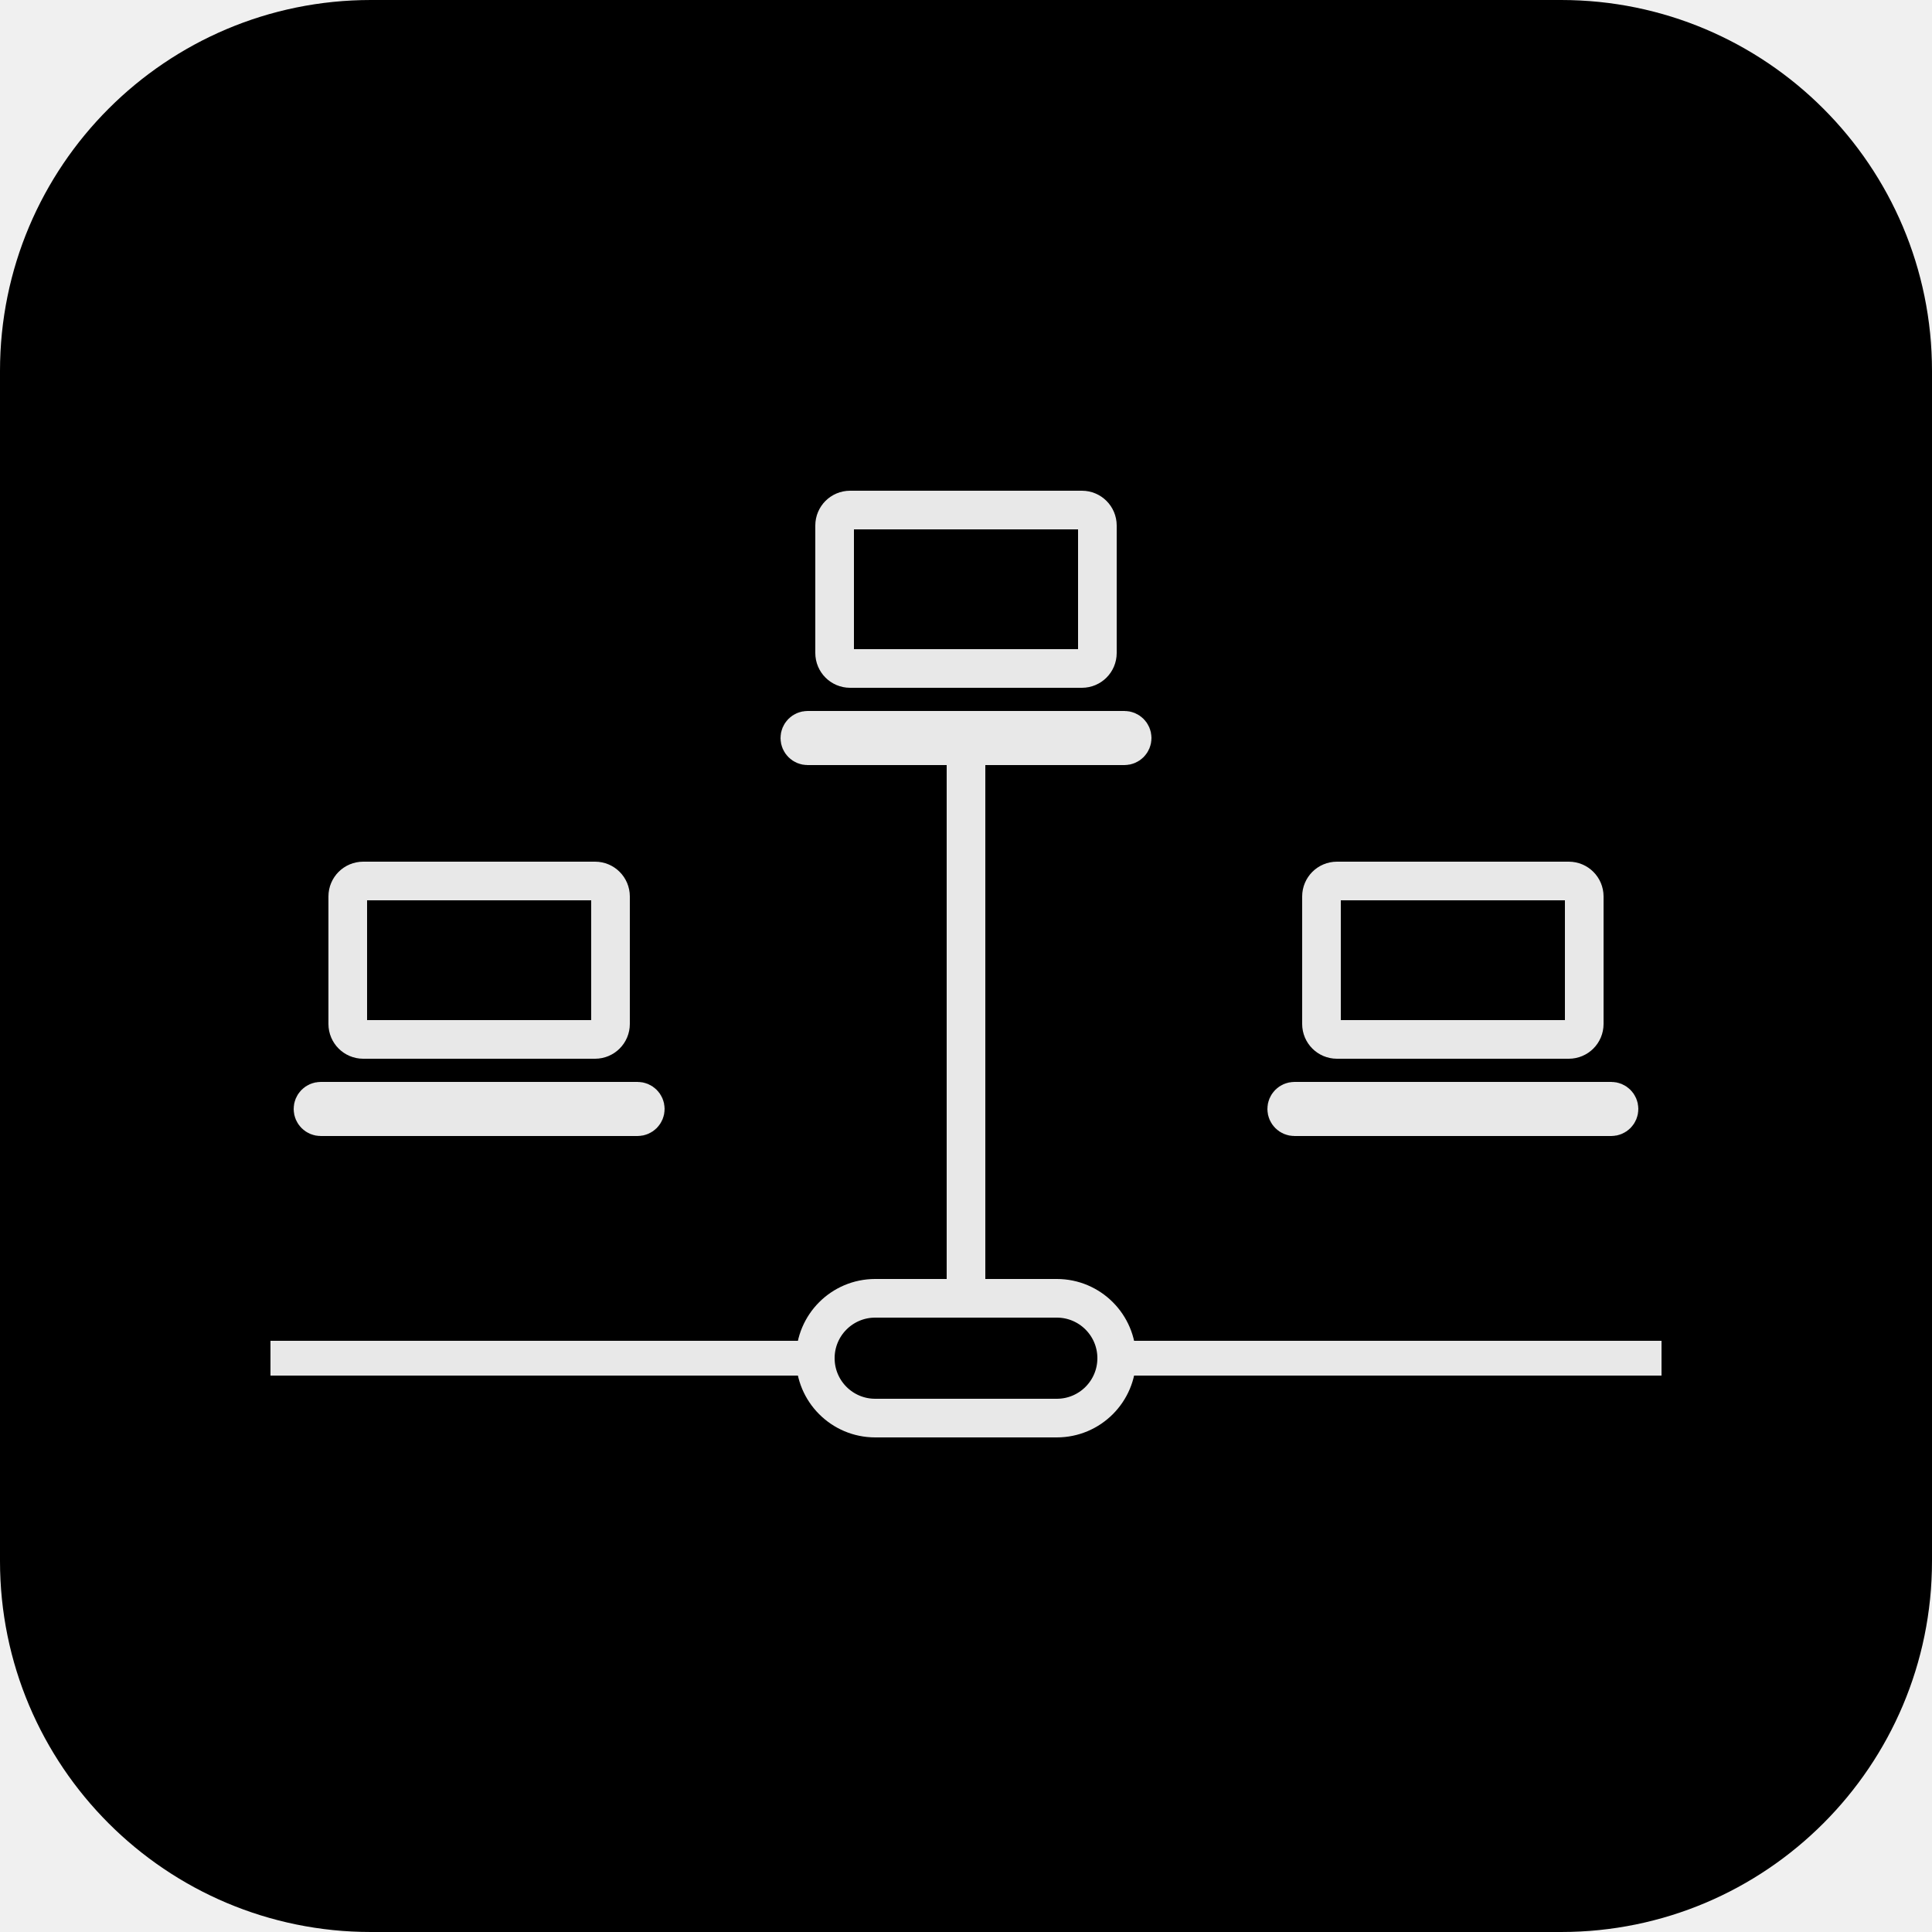
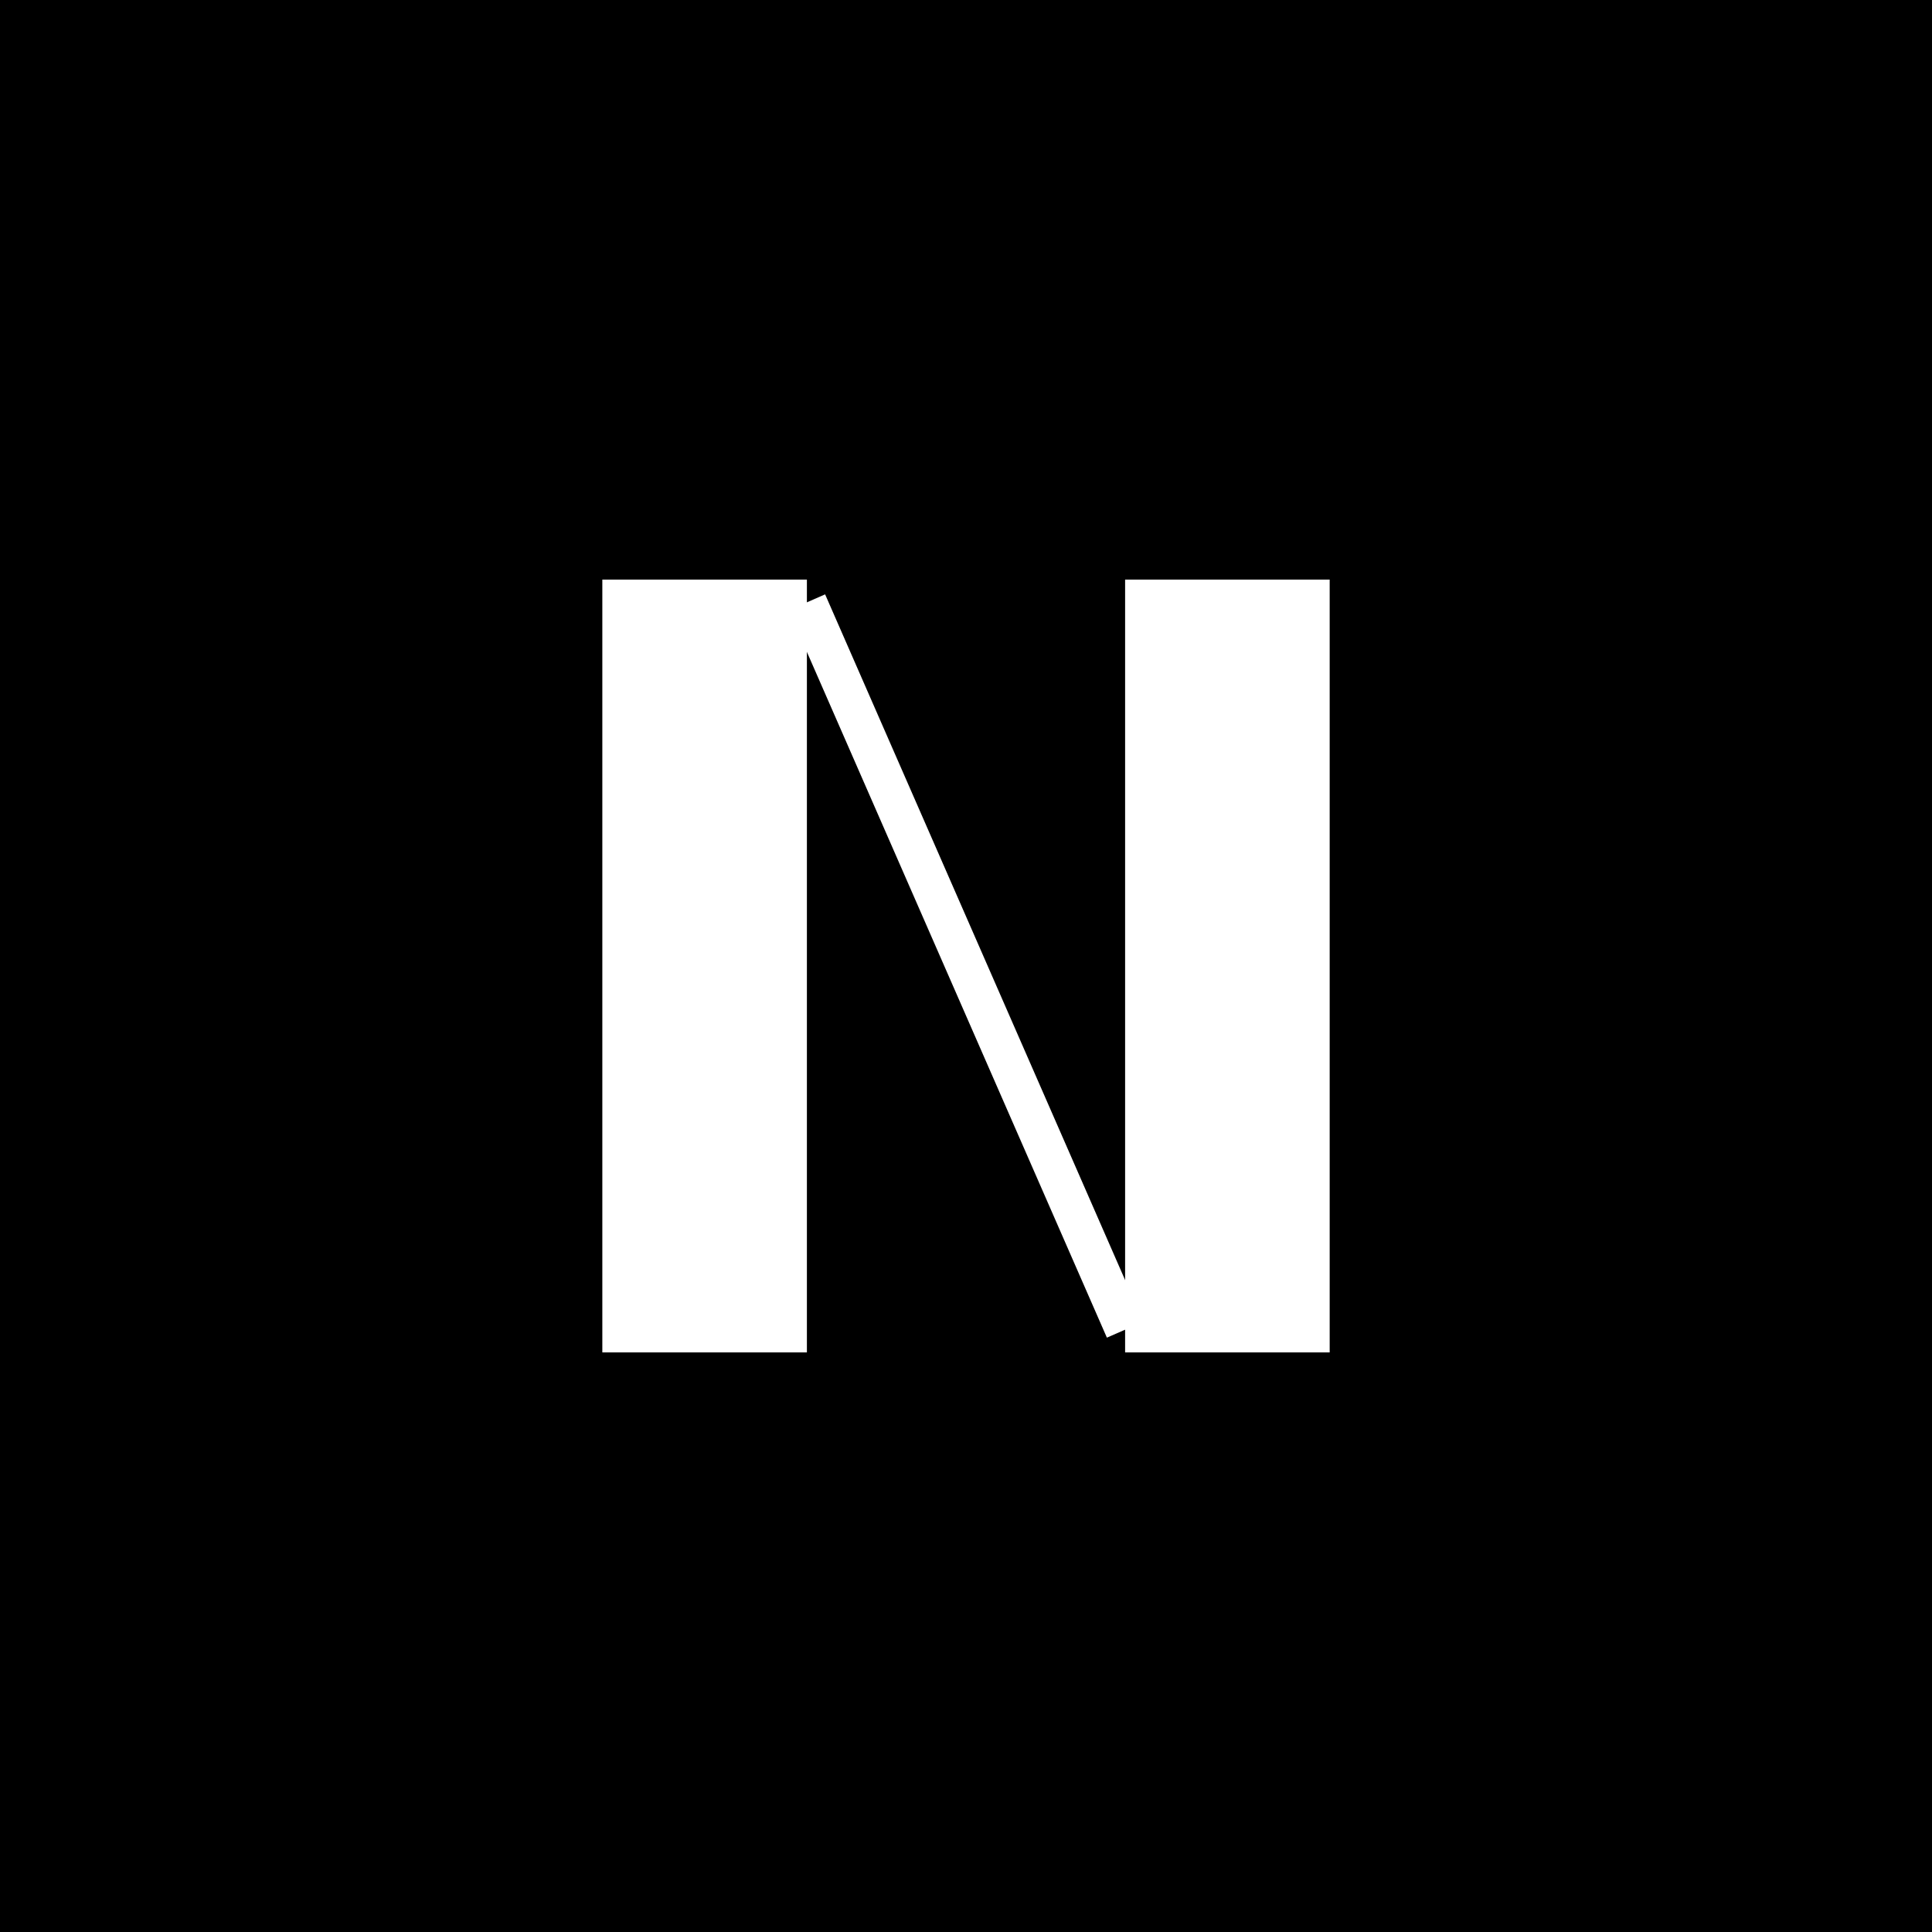
- <svg xmlns="http://www.w3.org/2000/svg" viewBox="0 0 500 500">
-   <rect width="500" height="500" rx="96" fill="#000" />
-   <g fill="none" stroke="#E8E8E8" stroke-width="10" stroke-linejoin="round">
-     <rect x="90" y="228" width="68" height="41" rx="4" />
-     <rect x="81" y="285" width="86" height="4" rx="2" />
-     <rect x="216" y="132" width="68" height="41" rx="4" />
-     <rect x="207" y="189" width="86" height="4" rx="2" />
-     <rect x="342" y="228" width="68" height="41" rx="4" />
-     <rect x="333" y="285" width="86" height="4" rx="2" />
-     <rect x="211" y="336" width="78" height="31" rx="15.5" />
-   </g>
-   <g fill="#E8E8E8">
-     <rect x="245" y="196" width="10" height="138" />
-     <rect x="70" y="347" width="140" height="9" />
-     <rect x="290" y="347" width="140" height="9" />
+ <svg xmlns="http://www.w3.org/2000/svg" viewBox="0 0 500 500" width="500" height="500">
+   <rect width="500" height="500" fill="#000000" />
+   <g transform="translate(102.941 102.941) scale(2.9412)" fill="#FFFFFF">
+     <rect x="18" y="16" width="18" height="68" />
+     <rect x="64" y="16" width="18" height="68" />
+     <path d="M36 18L64 82" fill="none" stroke="#FFFFFF" stroke-width="3.5" />
  </g>
</svg>
